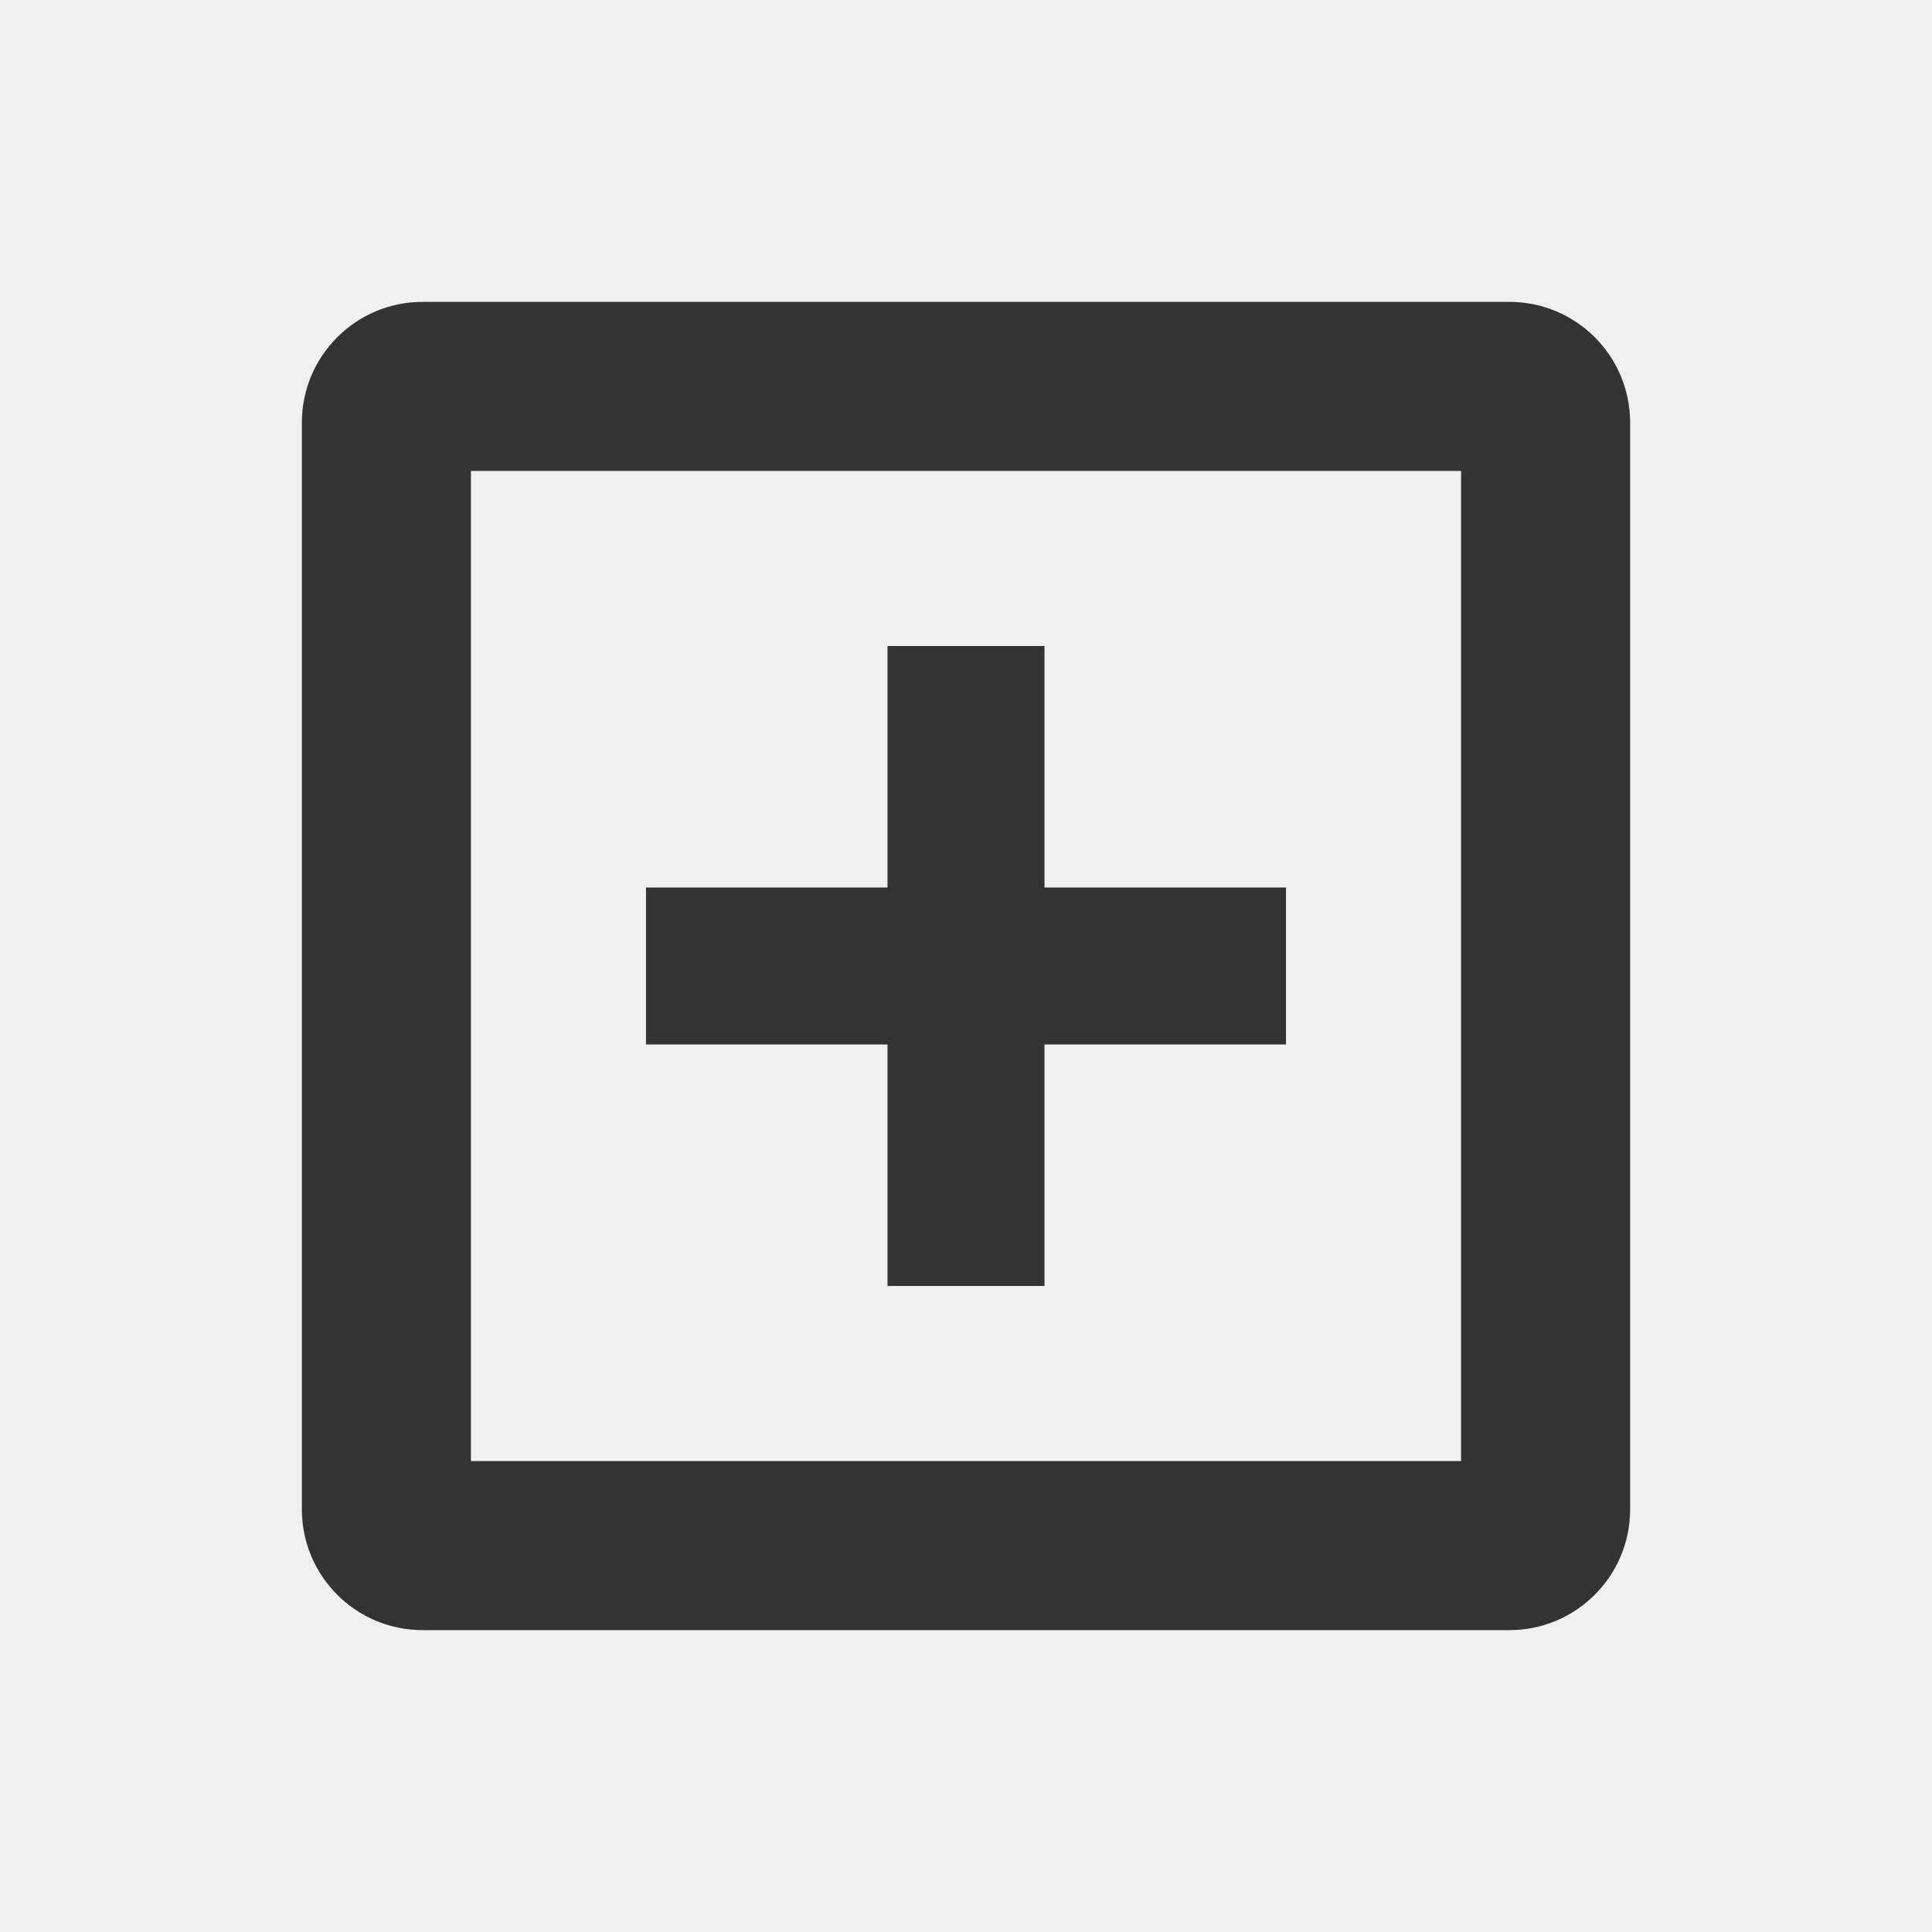
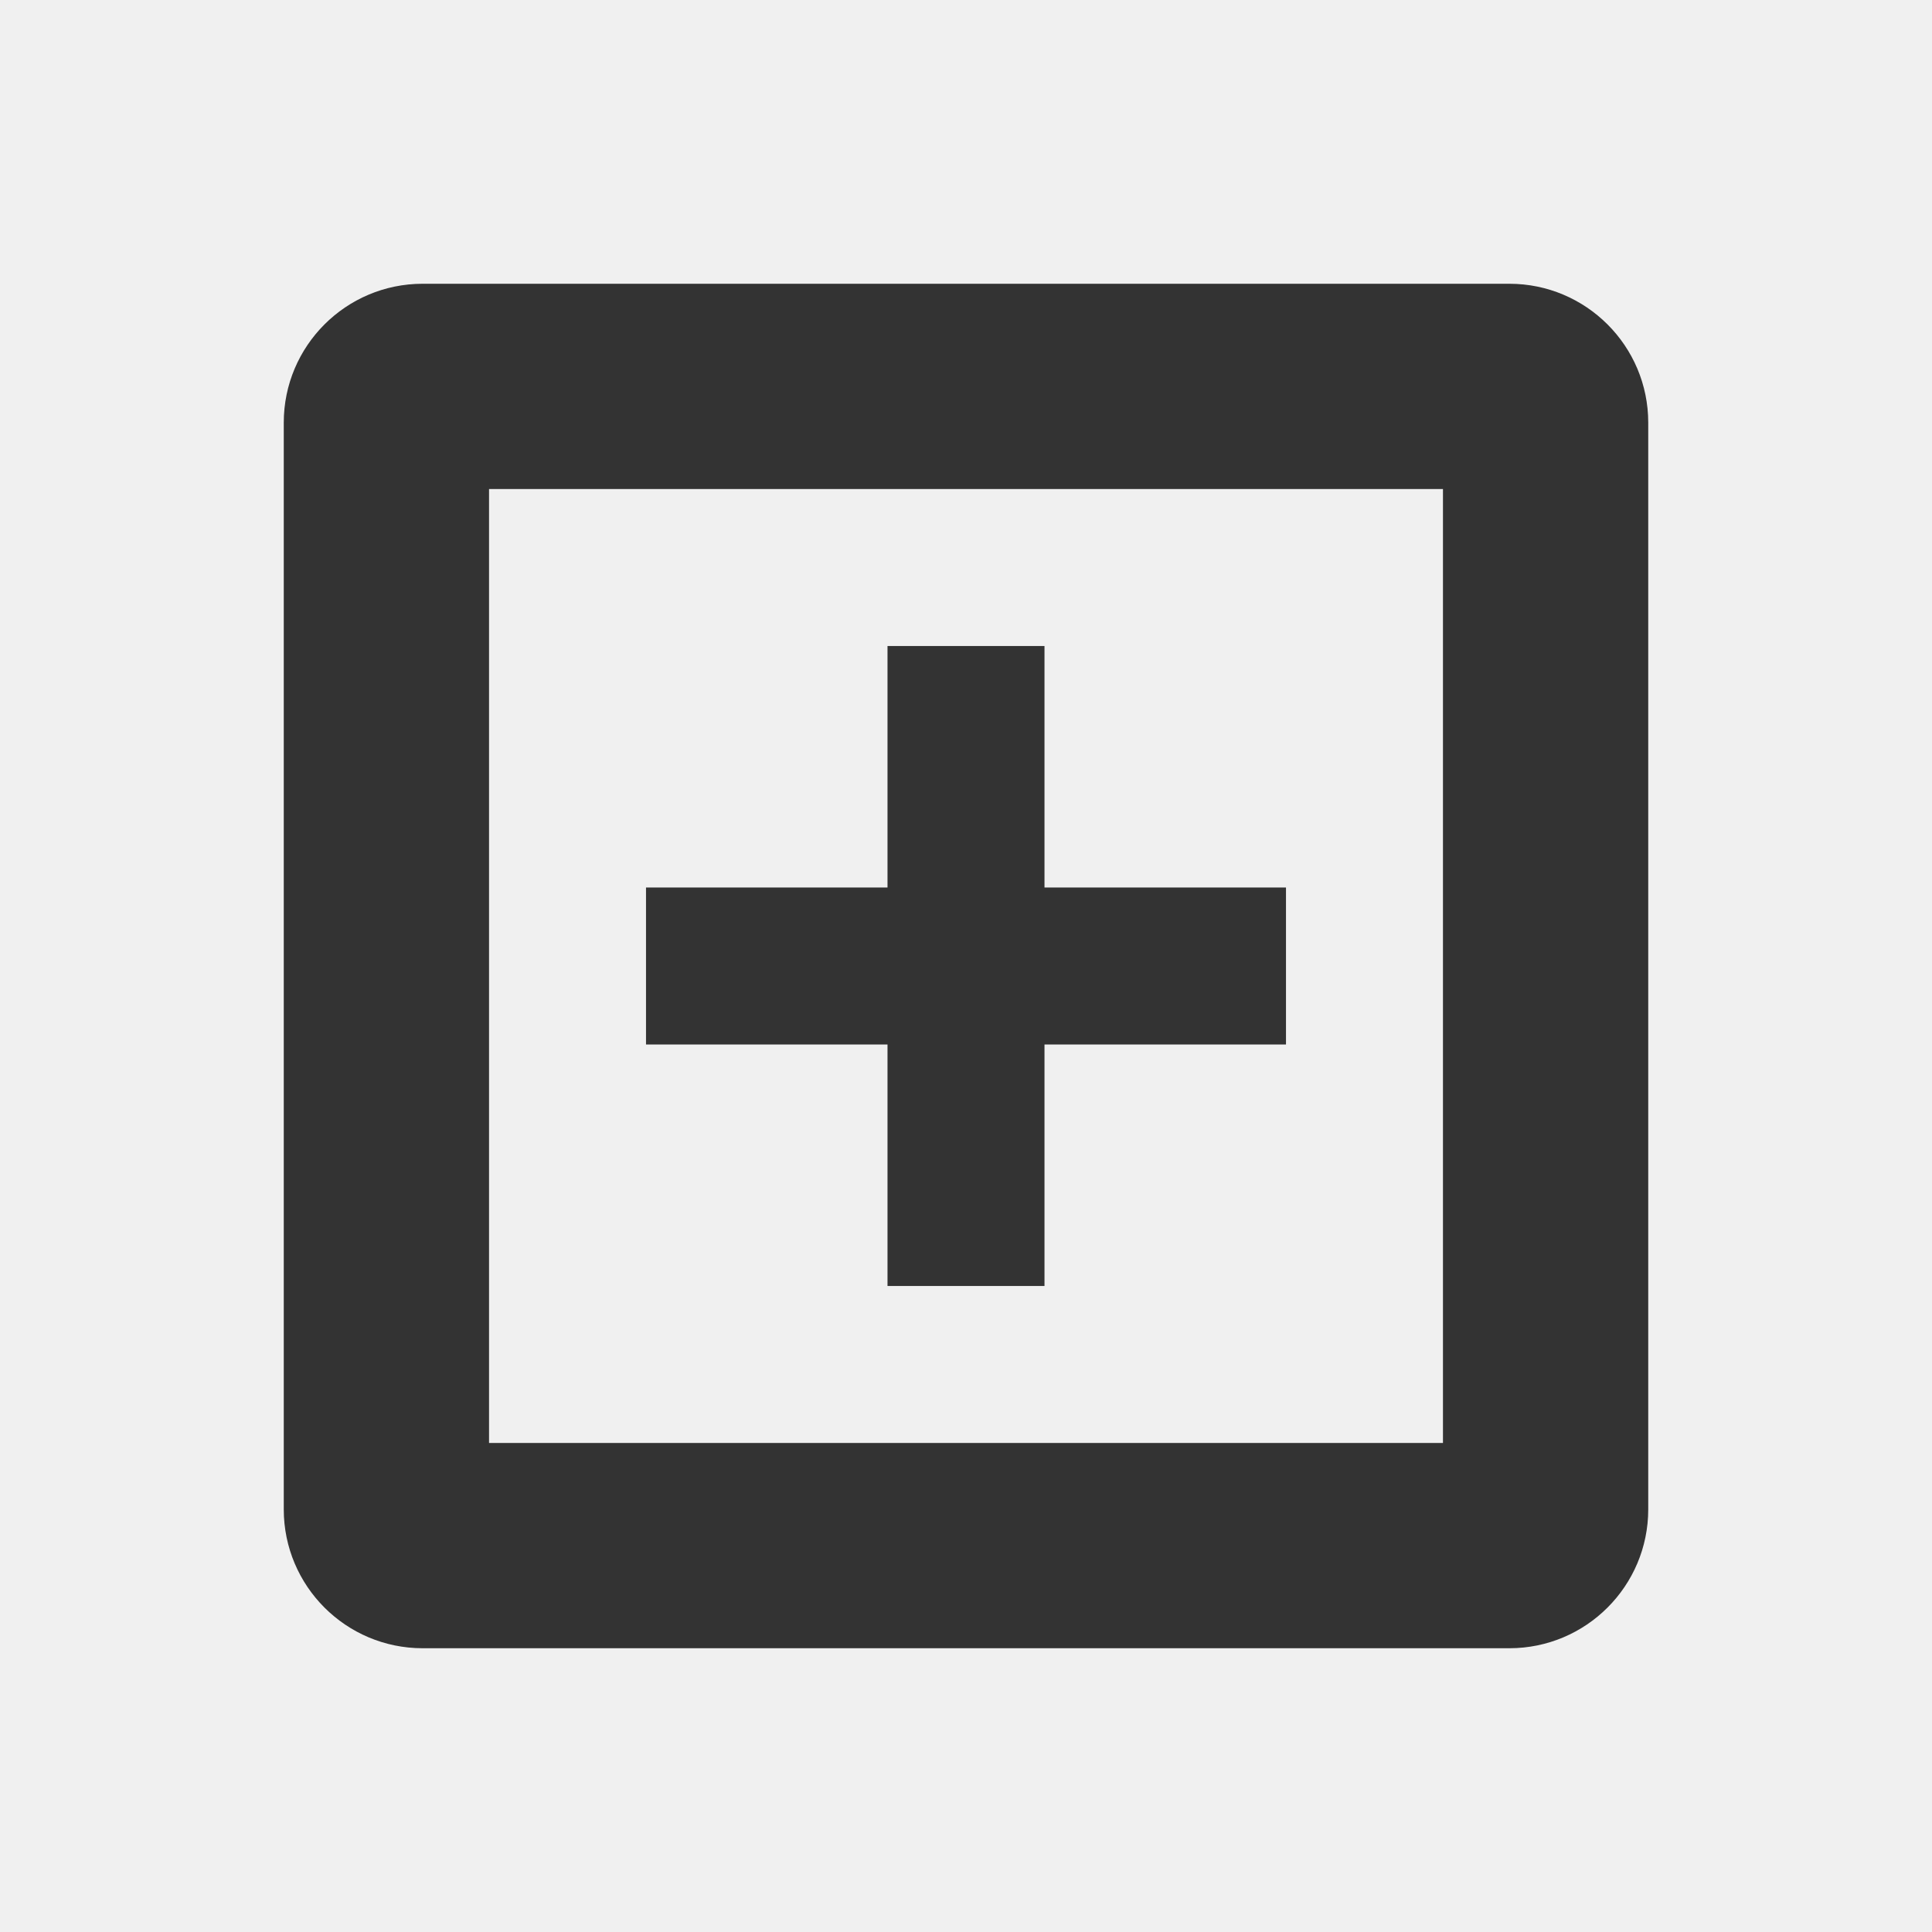
<svg xmlns="http://www.w3.org/2000/svg" width="16" height="16" viewBox="0 0 16 16" fill="none">
-   <mask id="path-1-inside-1" fill="white">
-     <rect x="2.5" y="2.5" width="11" height="11" rx="1" />
-   </mask>
-   <rect x="2.5" y="2.5" width="11" height="11" rx="1" stroke="#333333" stroke-width="2.8" mask="url(#path-1-inside-1)" />
-   <path fill-rule="evenodd" clip-rule="evenodd" d="M7.5 8.5L7.5 10.5H8.5V8.5H10.5V7.5H8.5V5.5H7.5L7.5 7.5H5.5V8.5H7.5Z" fill="#333333" />
-   <path d="M7.5 10.5H7.35V10.65H7.5V10.5ZM7.5 8.5H7.65V8.35H7.5V8.5ZM8.5 10.5V10.65H8.65V10.5H8.5ZM8.5 8.5V8.35H8.35V8.5H8.5ZM10.5 8.5V8.65H10.65V8.5H10.5ZM10.5 7.5H10.65V7.35H10.5V7.5ZM8.5 7.5H8.35V7.65H8.5V7.5ZM8.5 5.5H8.65V5.35H8.5V5.5ZM7.5 5.5V5.35H7.35V5.5L7.5 5.5ZM7.5 7.5V7.65H7.65V7.5H7.5ZM5.5 7.5V7.35H5.35V7.5H5.5ZM5.5 8.5H5.35V8.65H5.5V8.5ZM7.65 10.5V8.5H7.35L7.35 10.5H7.65ZM8.5 10.35H7.5V10.65H8.5V10.35ZM8.35 8.5V10.5H8.65V8.5H8.35ZM10.5 8.35H8.5V8.65H10.5V8.35ZM10.35 7.5V8.5H10.65V7.5H10.35ZM8.5 7.65H10.5V7.35H8.5V7.65ZM8.35 5.5V7.5H8.65V5.5H8.35ZM7.5 5.65H8.5V5.35H7.5V5.65ZM7.65 7.5L7.65 5.5L7.35 5.5L7.35 7.5H7.65ZM5.5 7.65H7.5V7.35H5.5V7.65ZM5.65 8.5V7.5H5.35V8.5H5.65ZM7.5 8.35H5.5V8.65H7.5V8.35Z" fill="#333333" />
+   <path d="M7.5 10.5V8.5H5.5V7.5H7.5V5.5H8.5V7.5H10.5V8.5H8.5V10.5H7.5Z" fill="#333333" />
+   <path fill-rule="evenodd" clip-rule="evenodd" d="M2.5 3.5C2.5 2.948 2.948 2.5 3.5 2.5H12.5C13.052 2.5 13.5 2.948 13.5 3.5V12.5C13.5 13.052 13.052 13.5 12.5 13.5H3.5C2.948 13.5 2.5 13.052 2.5 12.5V3.5ZM3.9 12.1V3.9H12.1V12.1H3.9Z" fill="#333333" />
+   <path d="M7.5 10.5V8.5H5.5V7.5H7.5V5.5H8.5V7.5H10.5V8.5H8.5V10.5H7.5Z" stroke="#333333" stroke-width="0.3" />
+   <path fill-rule="evenodd" clip-rule="evenodd" d="M2.5 3.5C2.5 2.948 2.948 2.5 3.5 2.5H12.5C13.052 2.5 13.5 2.948 13.5 3.5V12.5C13.5 13.052 13.052 13.5 12.5 13.5H3.5C2.948 13.5 2.5 13.052 2.5 12.5V3.5ZM3.9 12.1V3.9H12.1V12.1H3.9Z" stroke="#333333" stroke-width="0.3" />
</svg>
